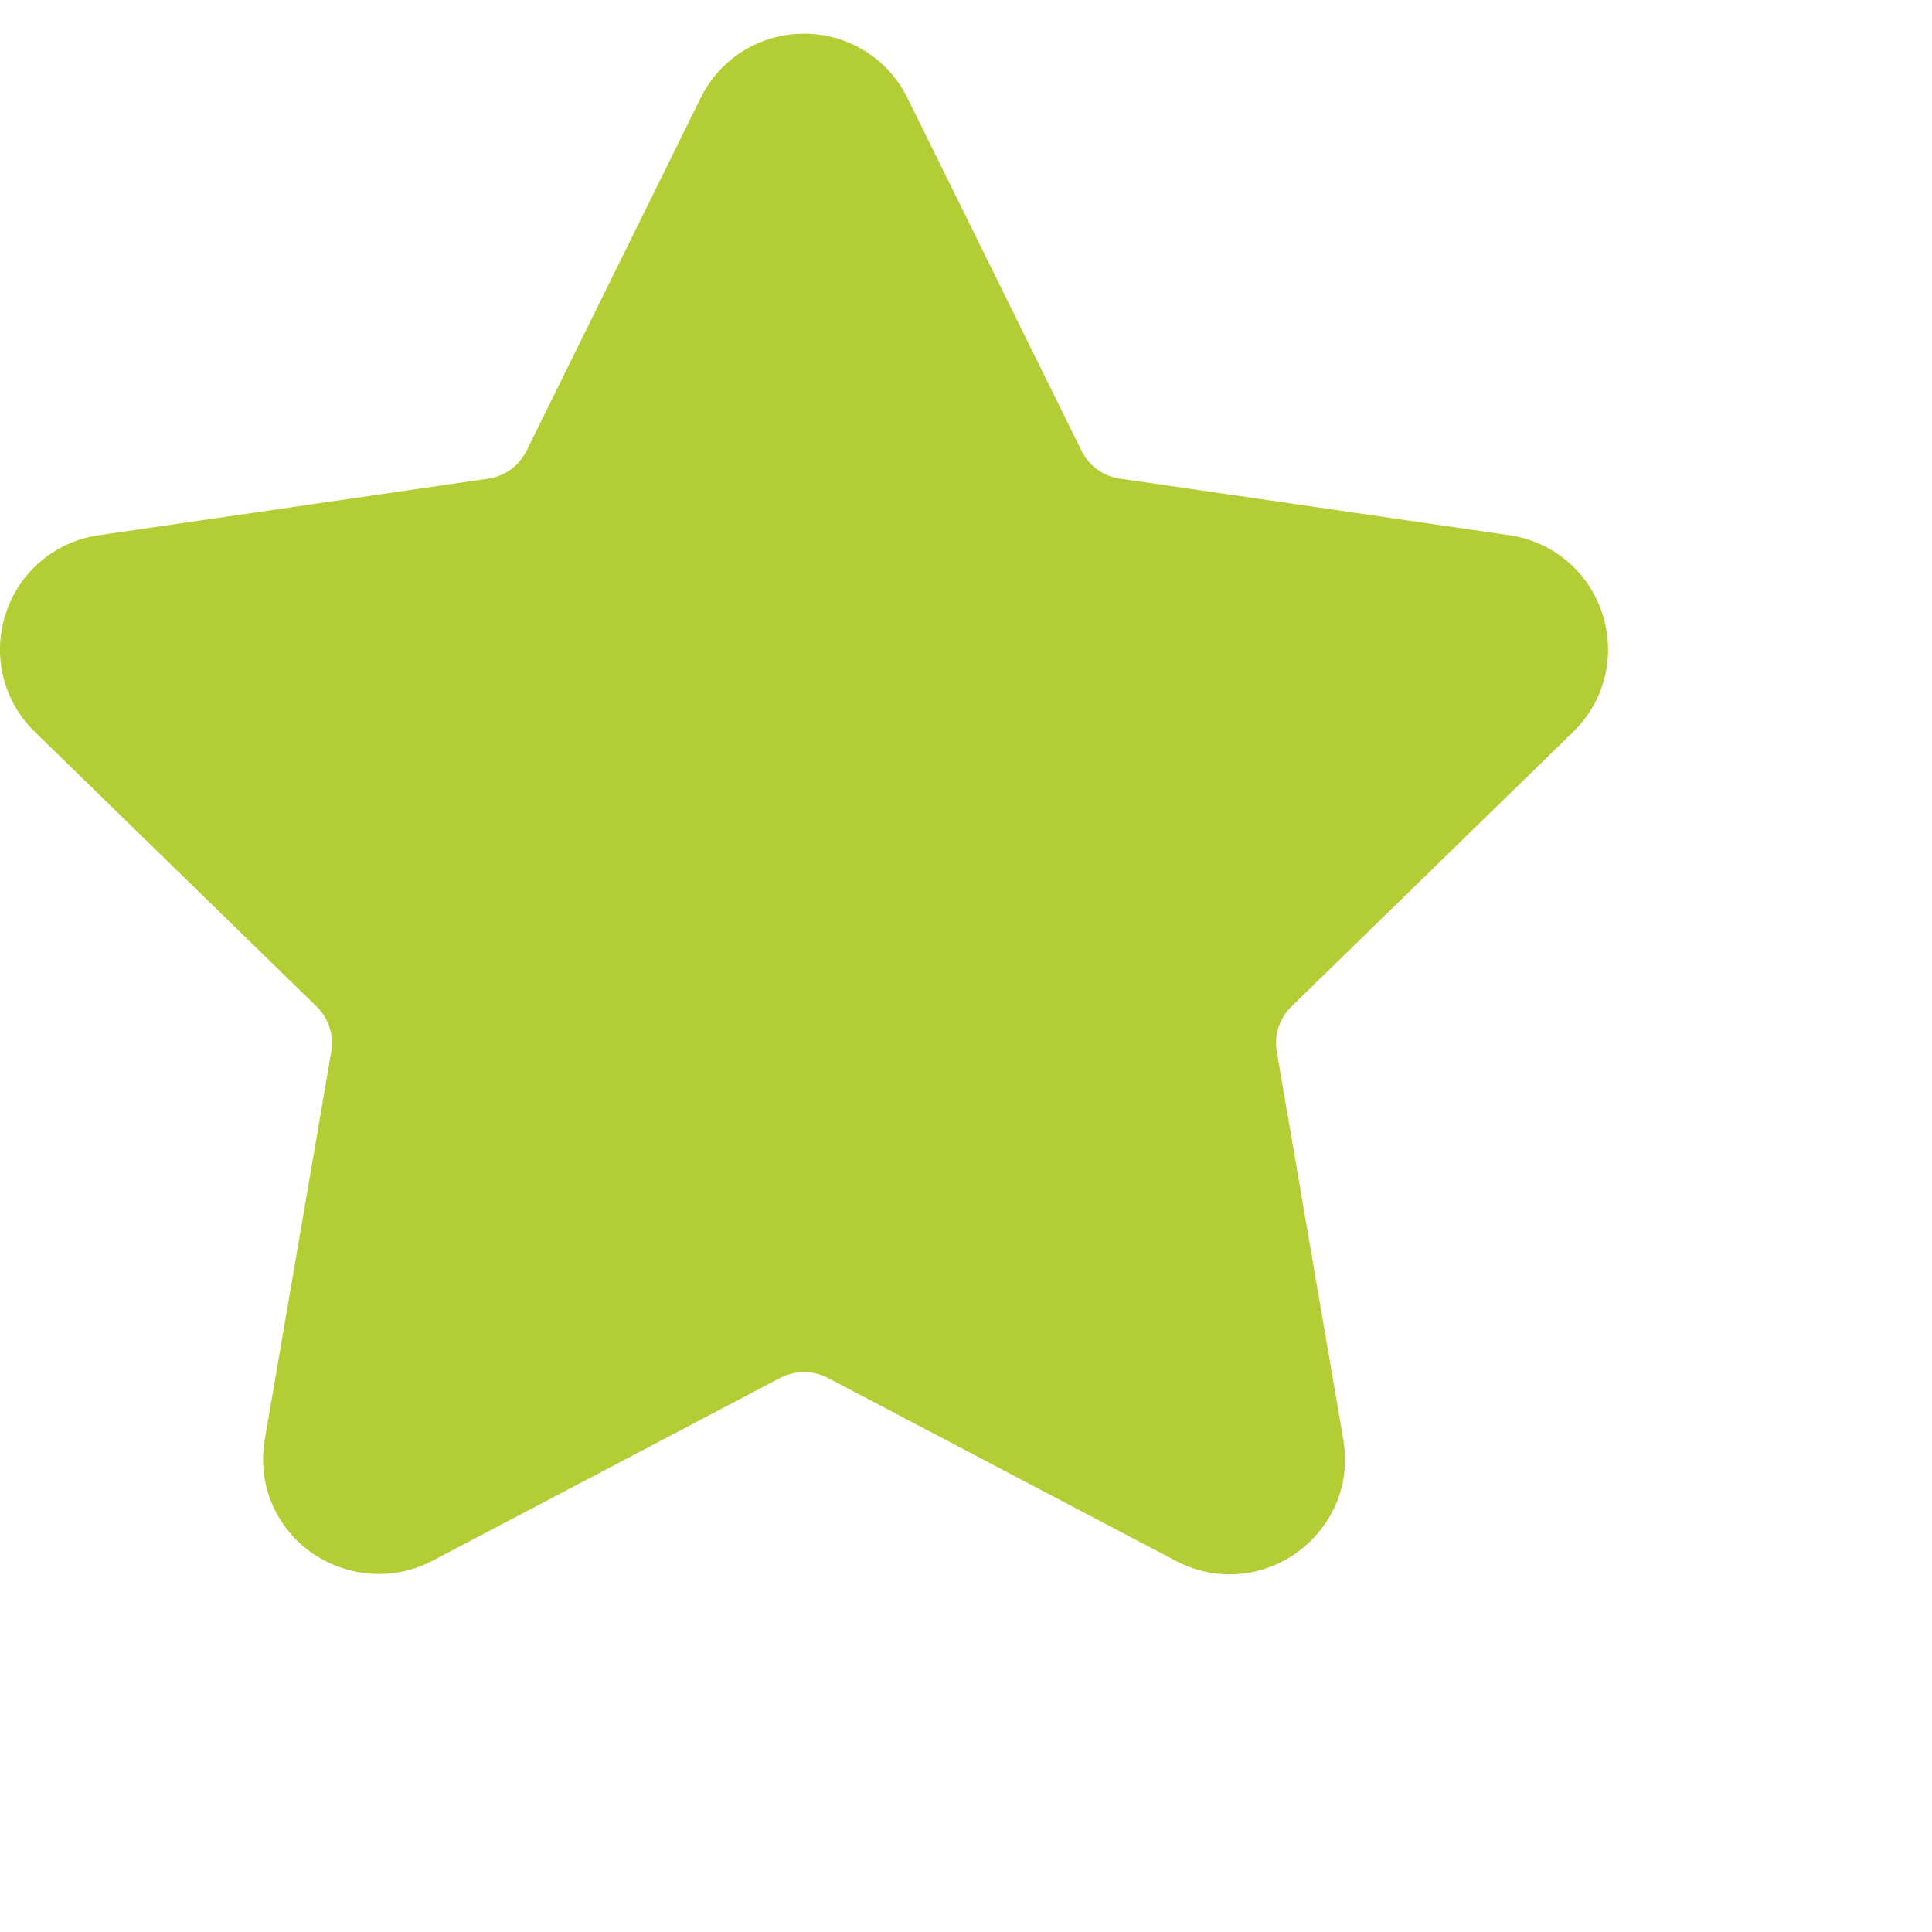
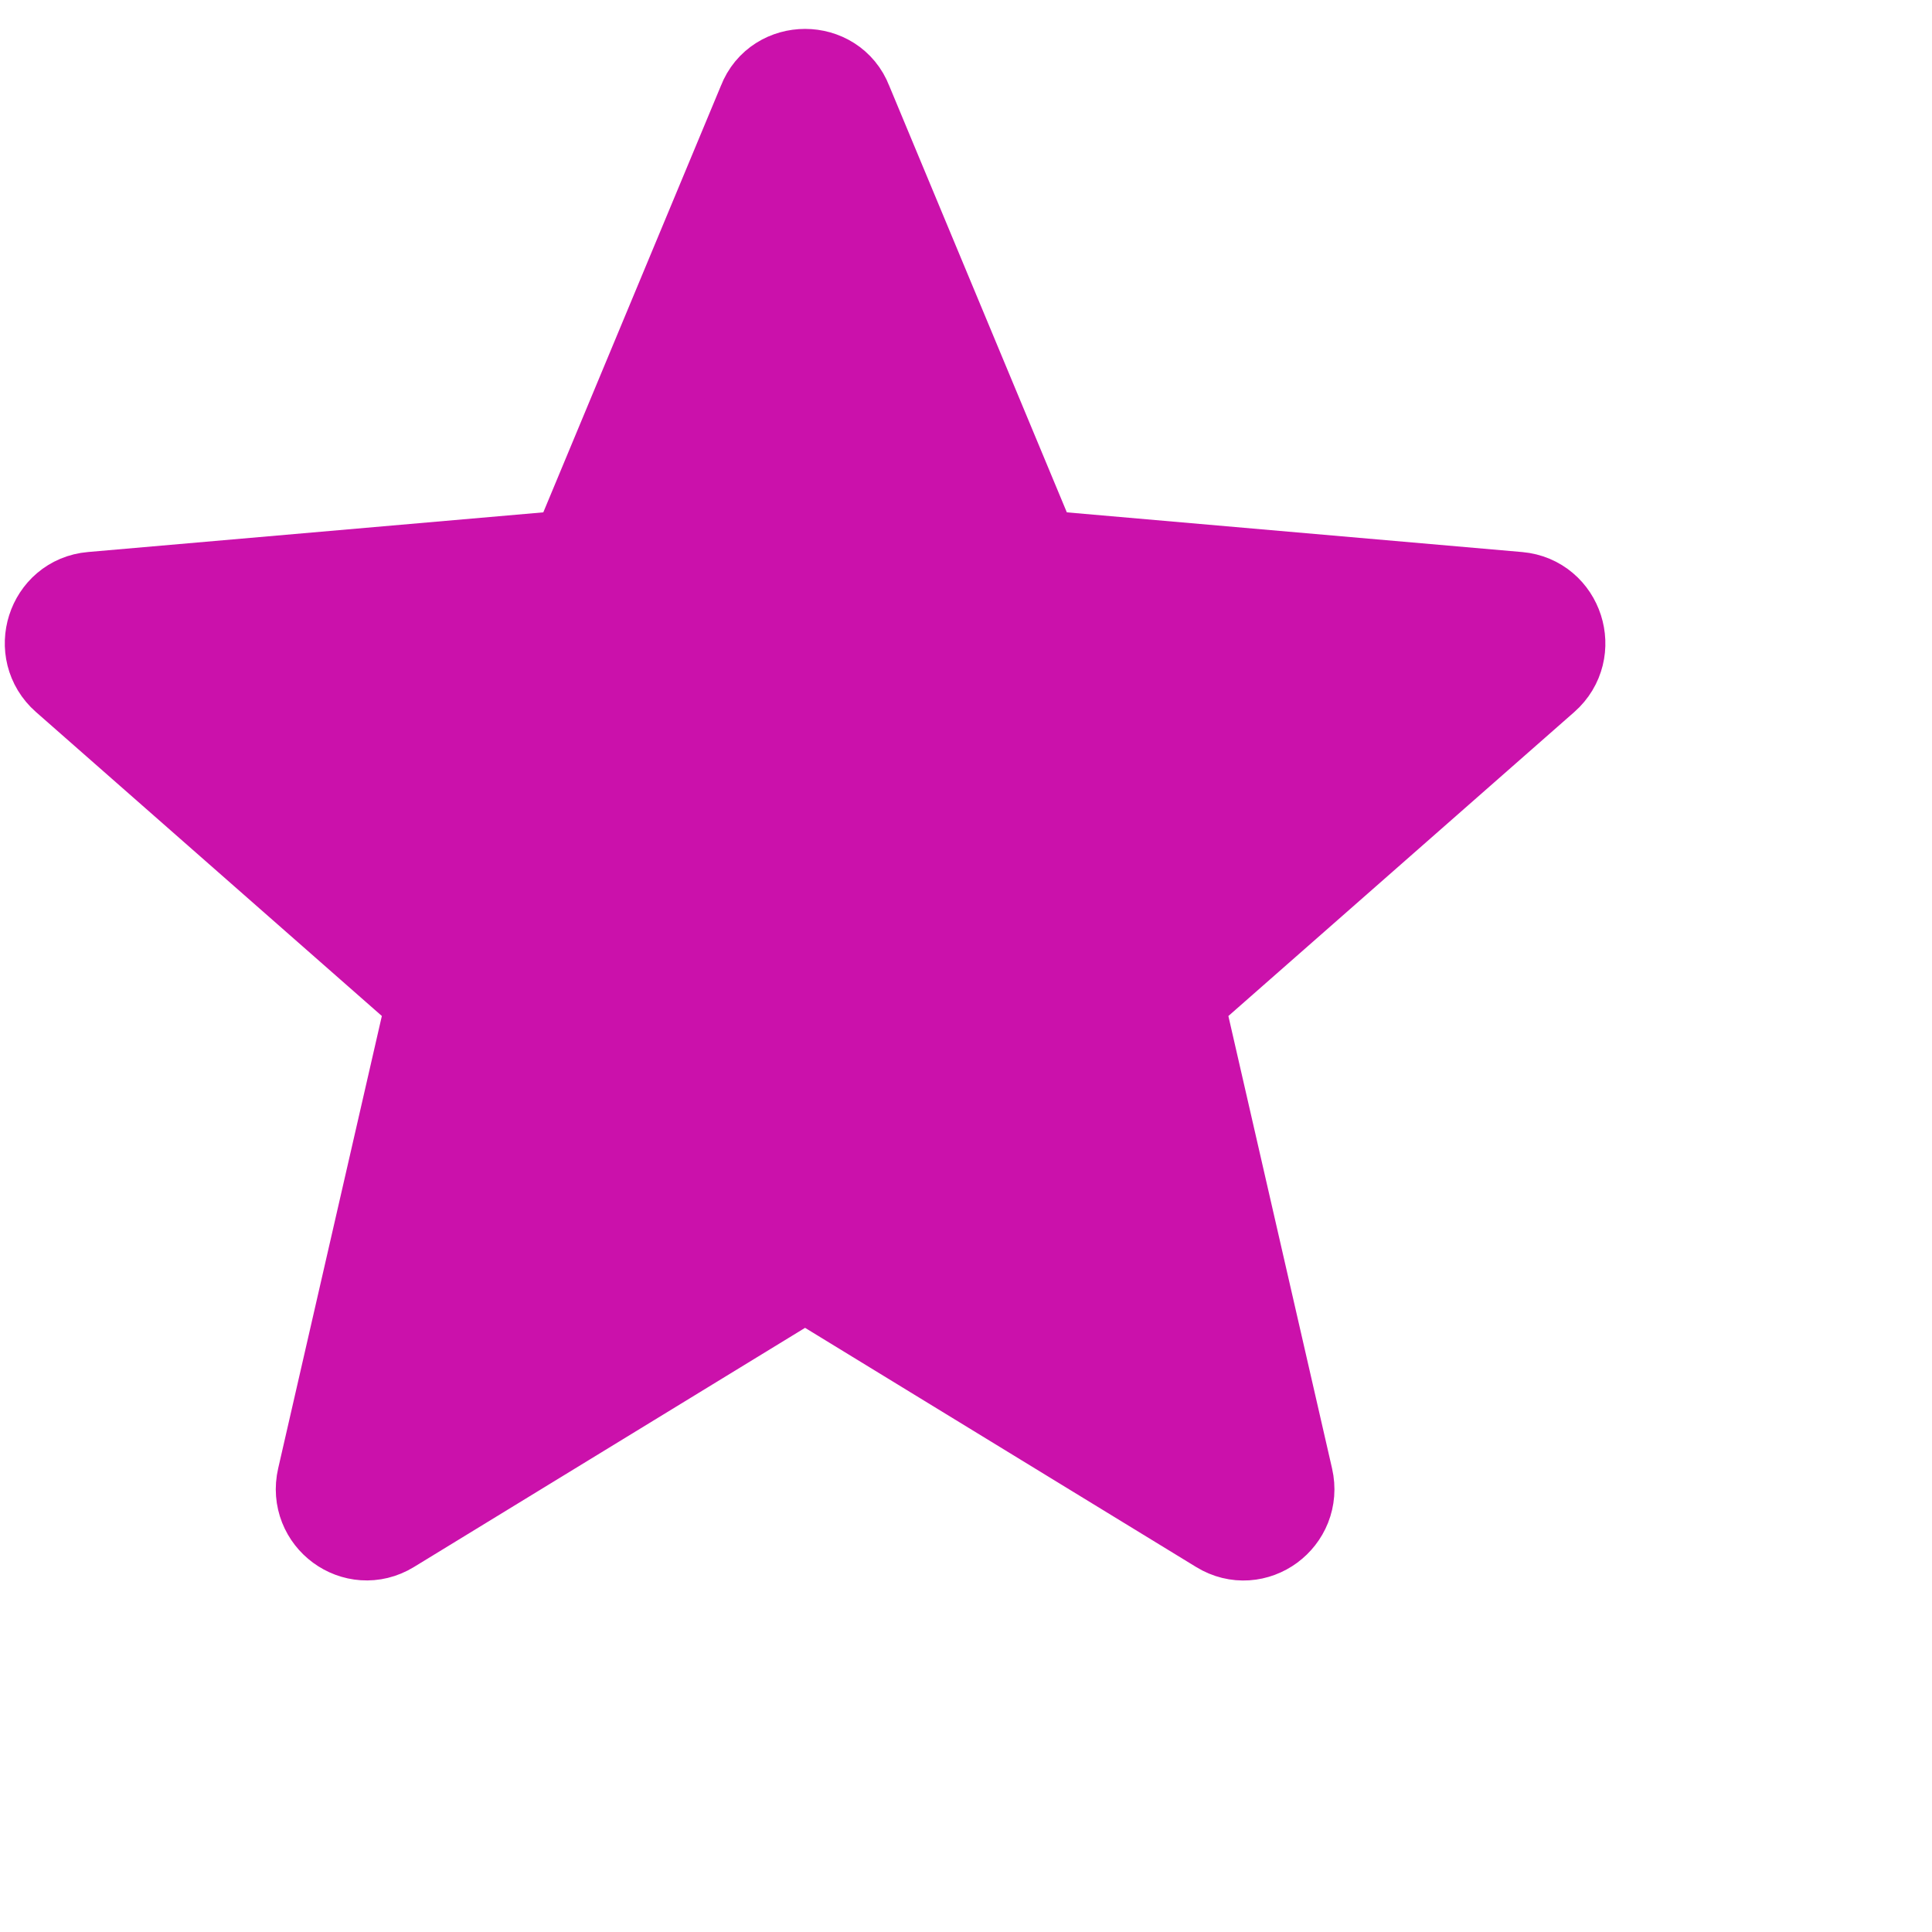
<svg xmlns="http://www.w3.org/2000/svg" width="40px" height="40px" fill="#b3cd34" version="1.1" id="Capa_1" x="0px" y="0px" viewBox="0 0 60 60" style="enable-background:new 0 0 60 60;" xml:space="preserve">
-   <path d="M48.856,22.73c0.983-0.958,1.33-2.364,0.906-3.671c-0.425-1.307-1.532-2.24-2.892-2.438l-12.092-1.757  c-0.515-0.075-0.96-0.398-1.19-0.865L28.182,3.043c-0.607-1.231-1.839-1.996-3.212-1.996c-1.372,0-2.604,0.765-3.211,1.996  L16.352,14c-0.23,0.467-0.676,0.79-1.191,0.865L3.069,16.622c-1.359,0.197-2.467,1.131-2.892,2.438  c-0.424,1.307-0.077,2.713,0.906,3.671l8.749,8.528c0.373,0.364,0.544,0.888,0.456,1.4L8.224,44.701  c-0.183,1.06,0.095,2.091,0.781,2.904c1.066,1.267,2.927,1.653,4.415,0.871l10.814-5.686c0.452-0.237,1.021-0.235,1.472,0  l10.815,5.686c0.526,0.277,1.087,0.417,1.666,0.417c1.057,0,2.059-0.47,2.748-1.288c0.687-0.813,0.964-1.846,0.781-2.904  l-2.065-12.042c-0.088-0.513,0.083-1.036,0.456-1.4L48.856,22.73z" />
-   <g>
+   <defs id="defs906" />
+   <g id="g873">
</g>
-   <g>
+   <g id="g875">
</g>
-   <g>
+   <g id="g877">
</g>
-   <g>
+   <g id="g879">
</g>
-   <g>
+   <g id="g881">
</g>
-   <g>
+   <g id="g883">
</g>
-   <g>
+   <g id="g885">
</g>
-   <g>
+   <g id="g887">
</g>
-   <g>
+   <g id="g889">
</g>
-   <g>
+   <g id="g891">
</g>
-   <g>
+   <g id="g893">
</g>
-   <g>
+   <g id="g895">
</g>
-   <g>
+   <g id="g897">
</g>
-   <g>
+   <g id="g899">
</g>
-   <g>
+   <g id="g901">
</g>
+   <path d="m 26.1,3.268 5.905,14.183 15.128,1.319 c 1.048,0.093 1.476,1.418 0.68,2.118 l -11.472,10.082 3.437,14.998 c 0.239,1.04 -0.876,1.861 -1.778,1.306 L 25.002,39.325 12.004,47.273 c -0.902,0.552 -2.014,-0.266 -1.775,-1.306 L 13.666,30.969 2.194,20.887 C 1.398,20.188 1.82,18.859 2.871,18.769 L 17.999,17.451 23.904,3.268 c 0.378,-0.985 1.819,-0.985 2.196,0 z" style="clip-rule:evenodd;fill:#cb11ab;fill-rule:evenodd;stroke:#cb11ab;stroke-width:3.263" id="path1043" />
</svg>
